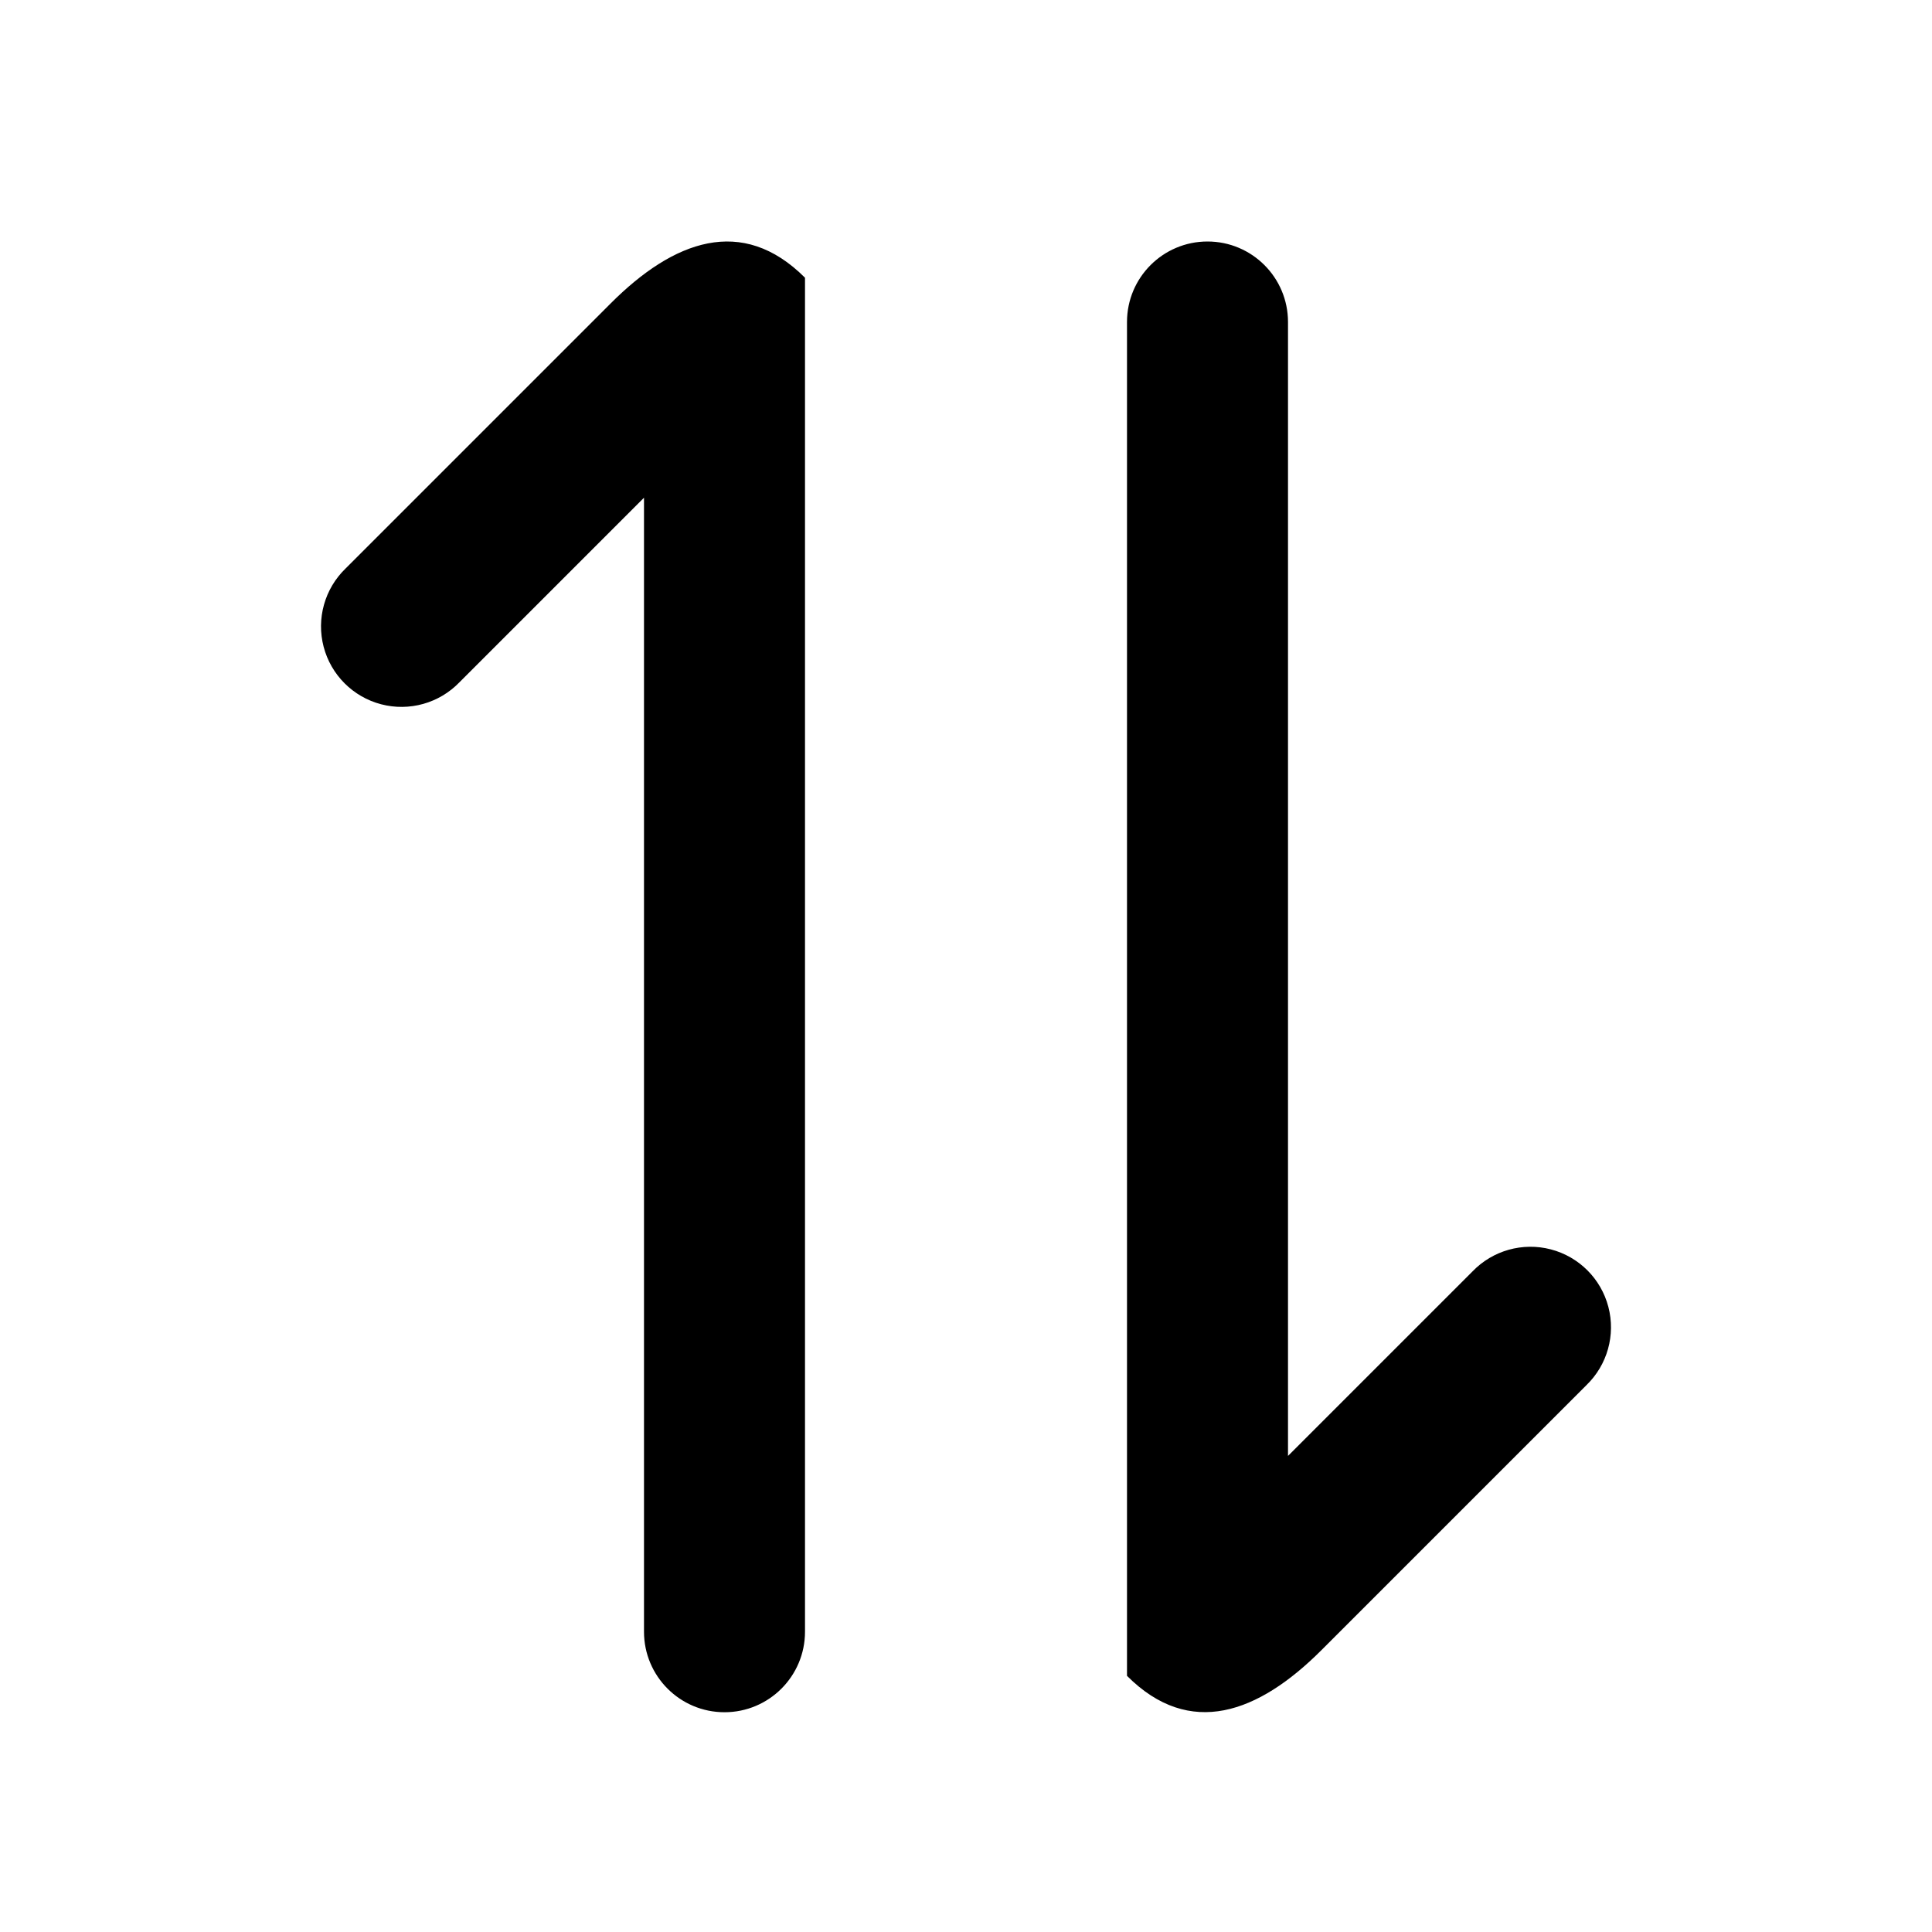
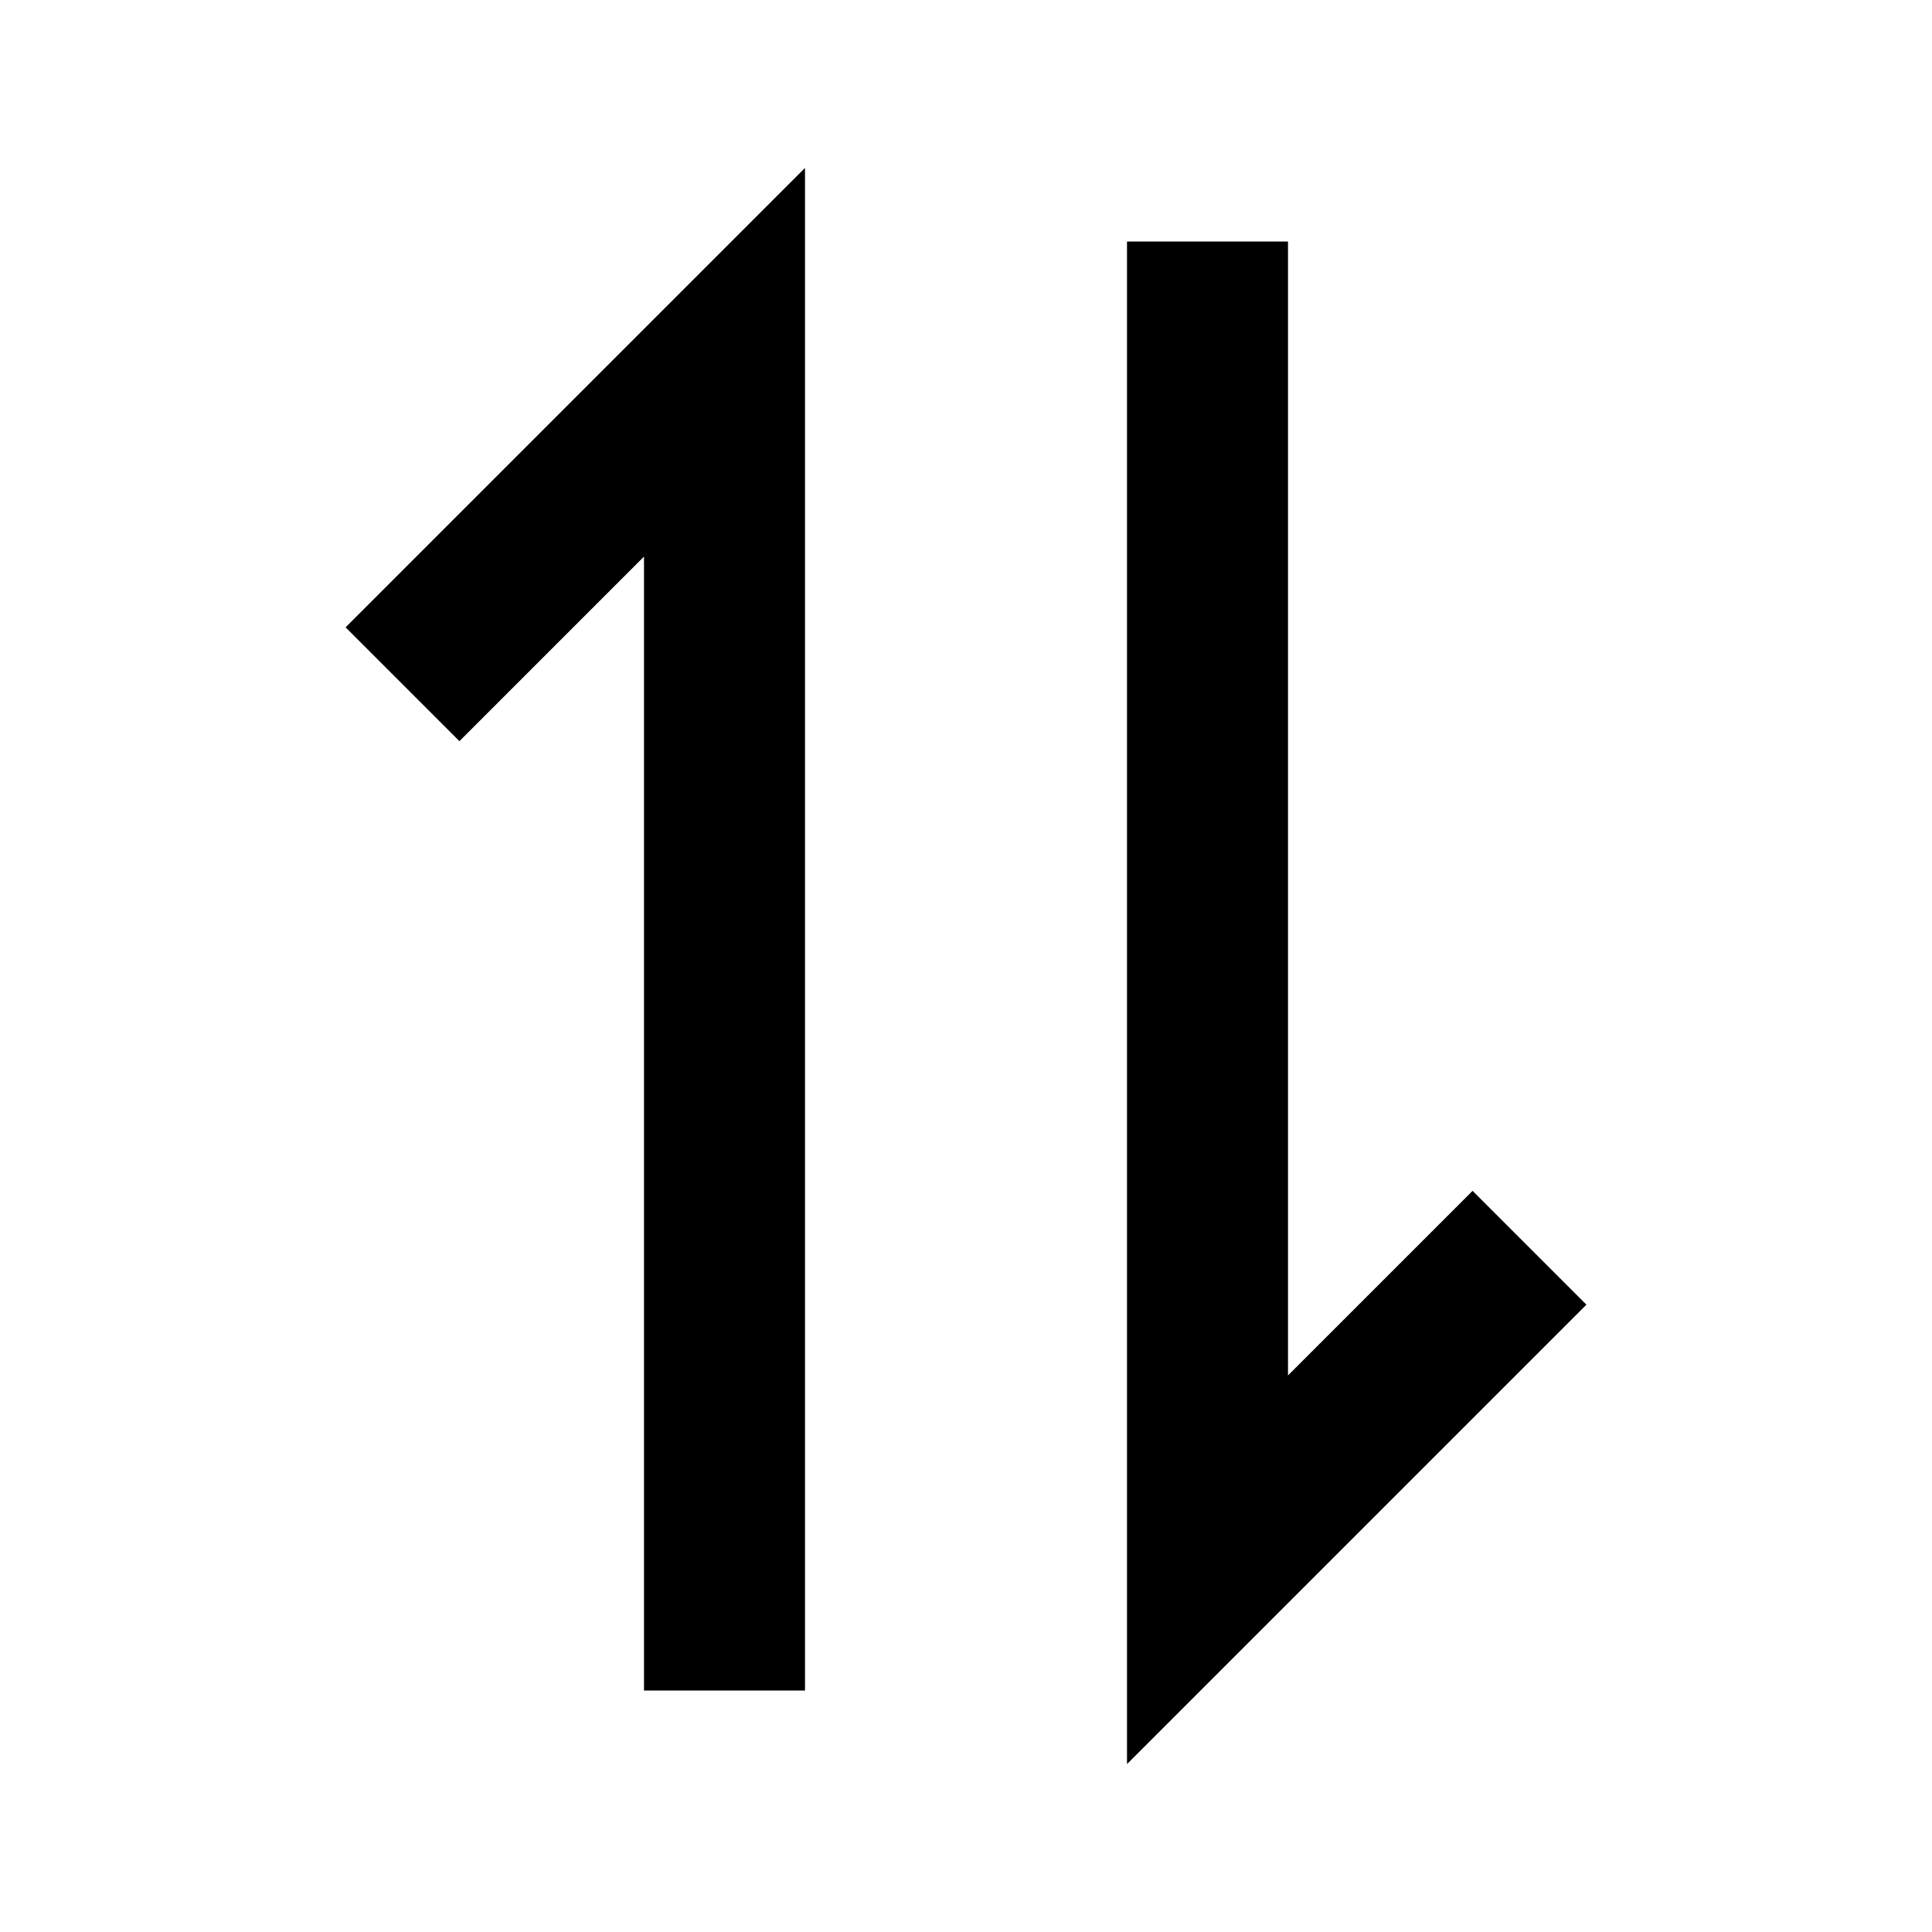
<svg xmlns="http://www.w3.org/2000/svg" width="24" height="24" fill="currentColor" viewBox="0 0 24 24">
-   <path d="M7.586 3.769c.78-.781 1.633-1.1 2.414-.319v16.82a1 1 0 0 1-2 0V6.183L5.707 8.476a1 1 0 1 1-1.414-1.414l3.293-3.293ZM15 3a1 1 0 0 1 1 1v14.086l2.293-2.293a1 1 0 1 1 1.414 1.414L16.414 20.5c-.781.781-1.633 1.1-2.414.318V4a1 1 0 0 1 1-1Z" />
+   <path d="M16 3v14.086l2.293-2.293 1.414 1.414L14 21.914V3h2Zm-6-.914V21H8V6.914L5.707 9.207 4.293 7.793 10 2.086Z" />
</svg>
